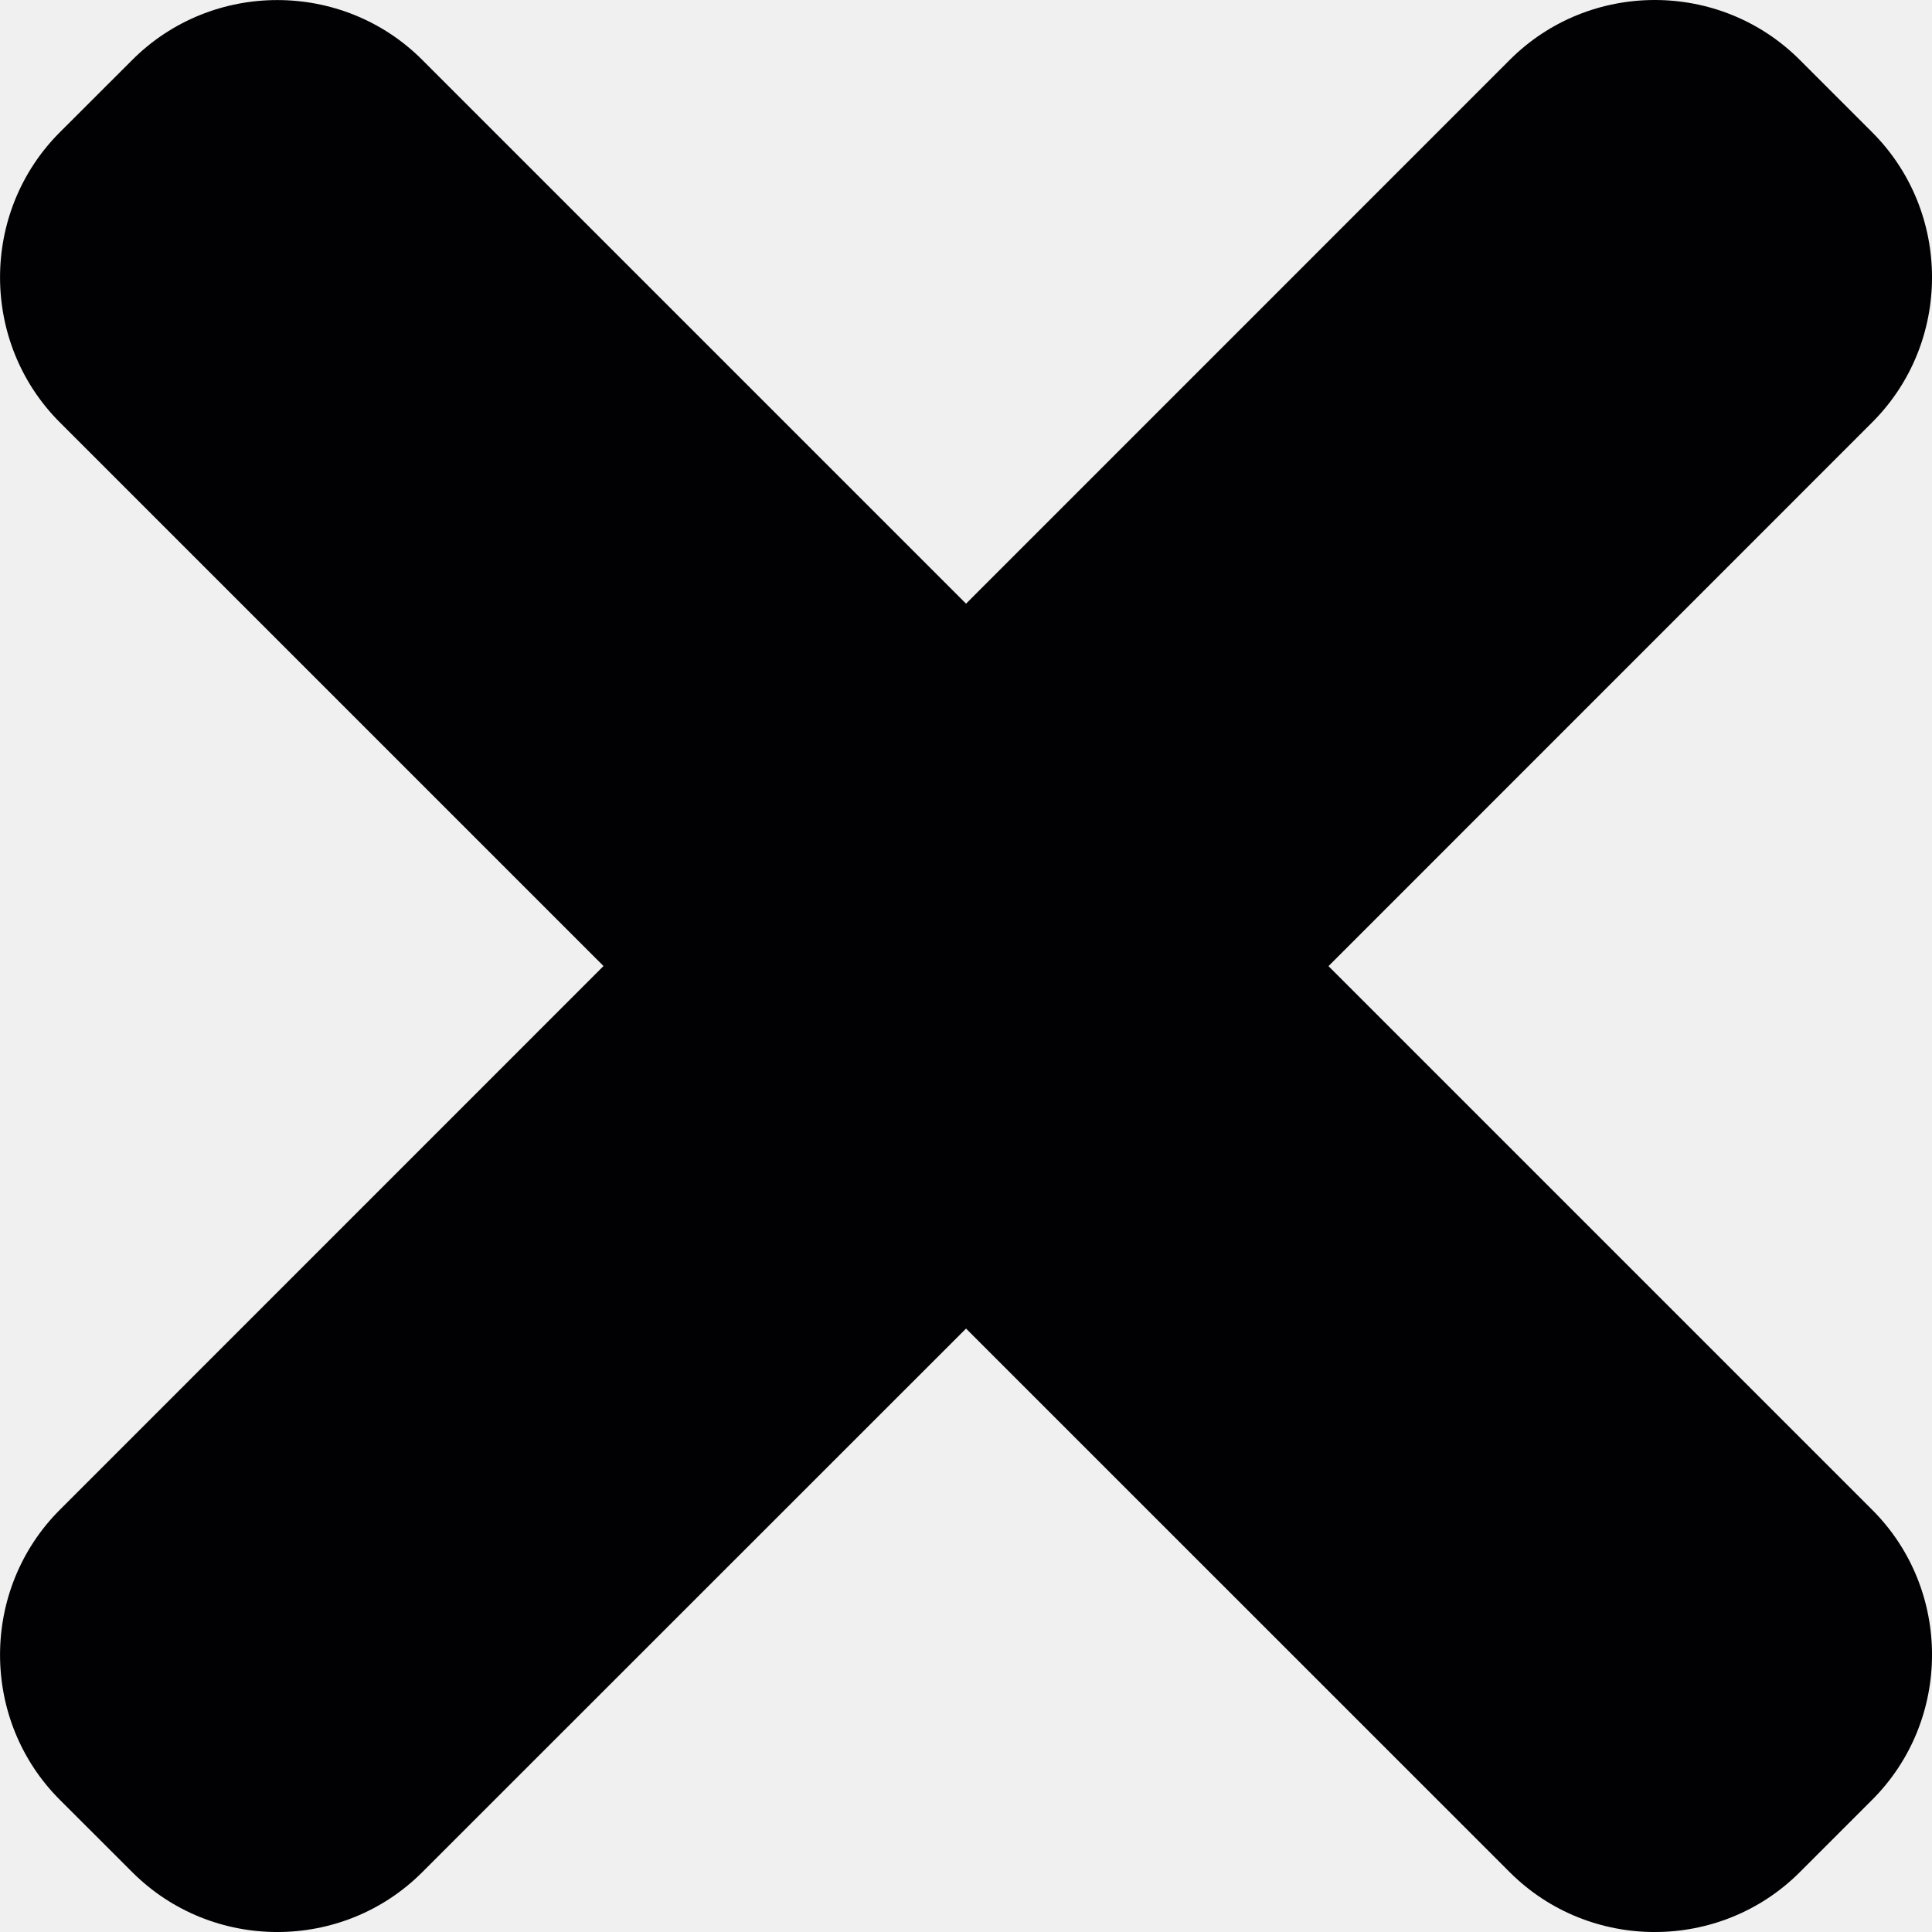
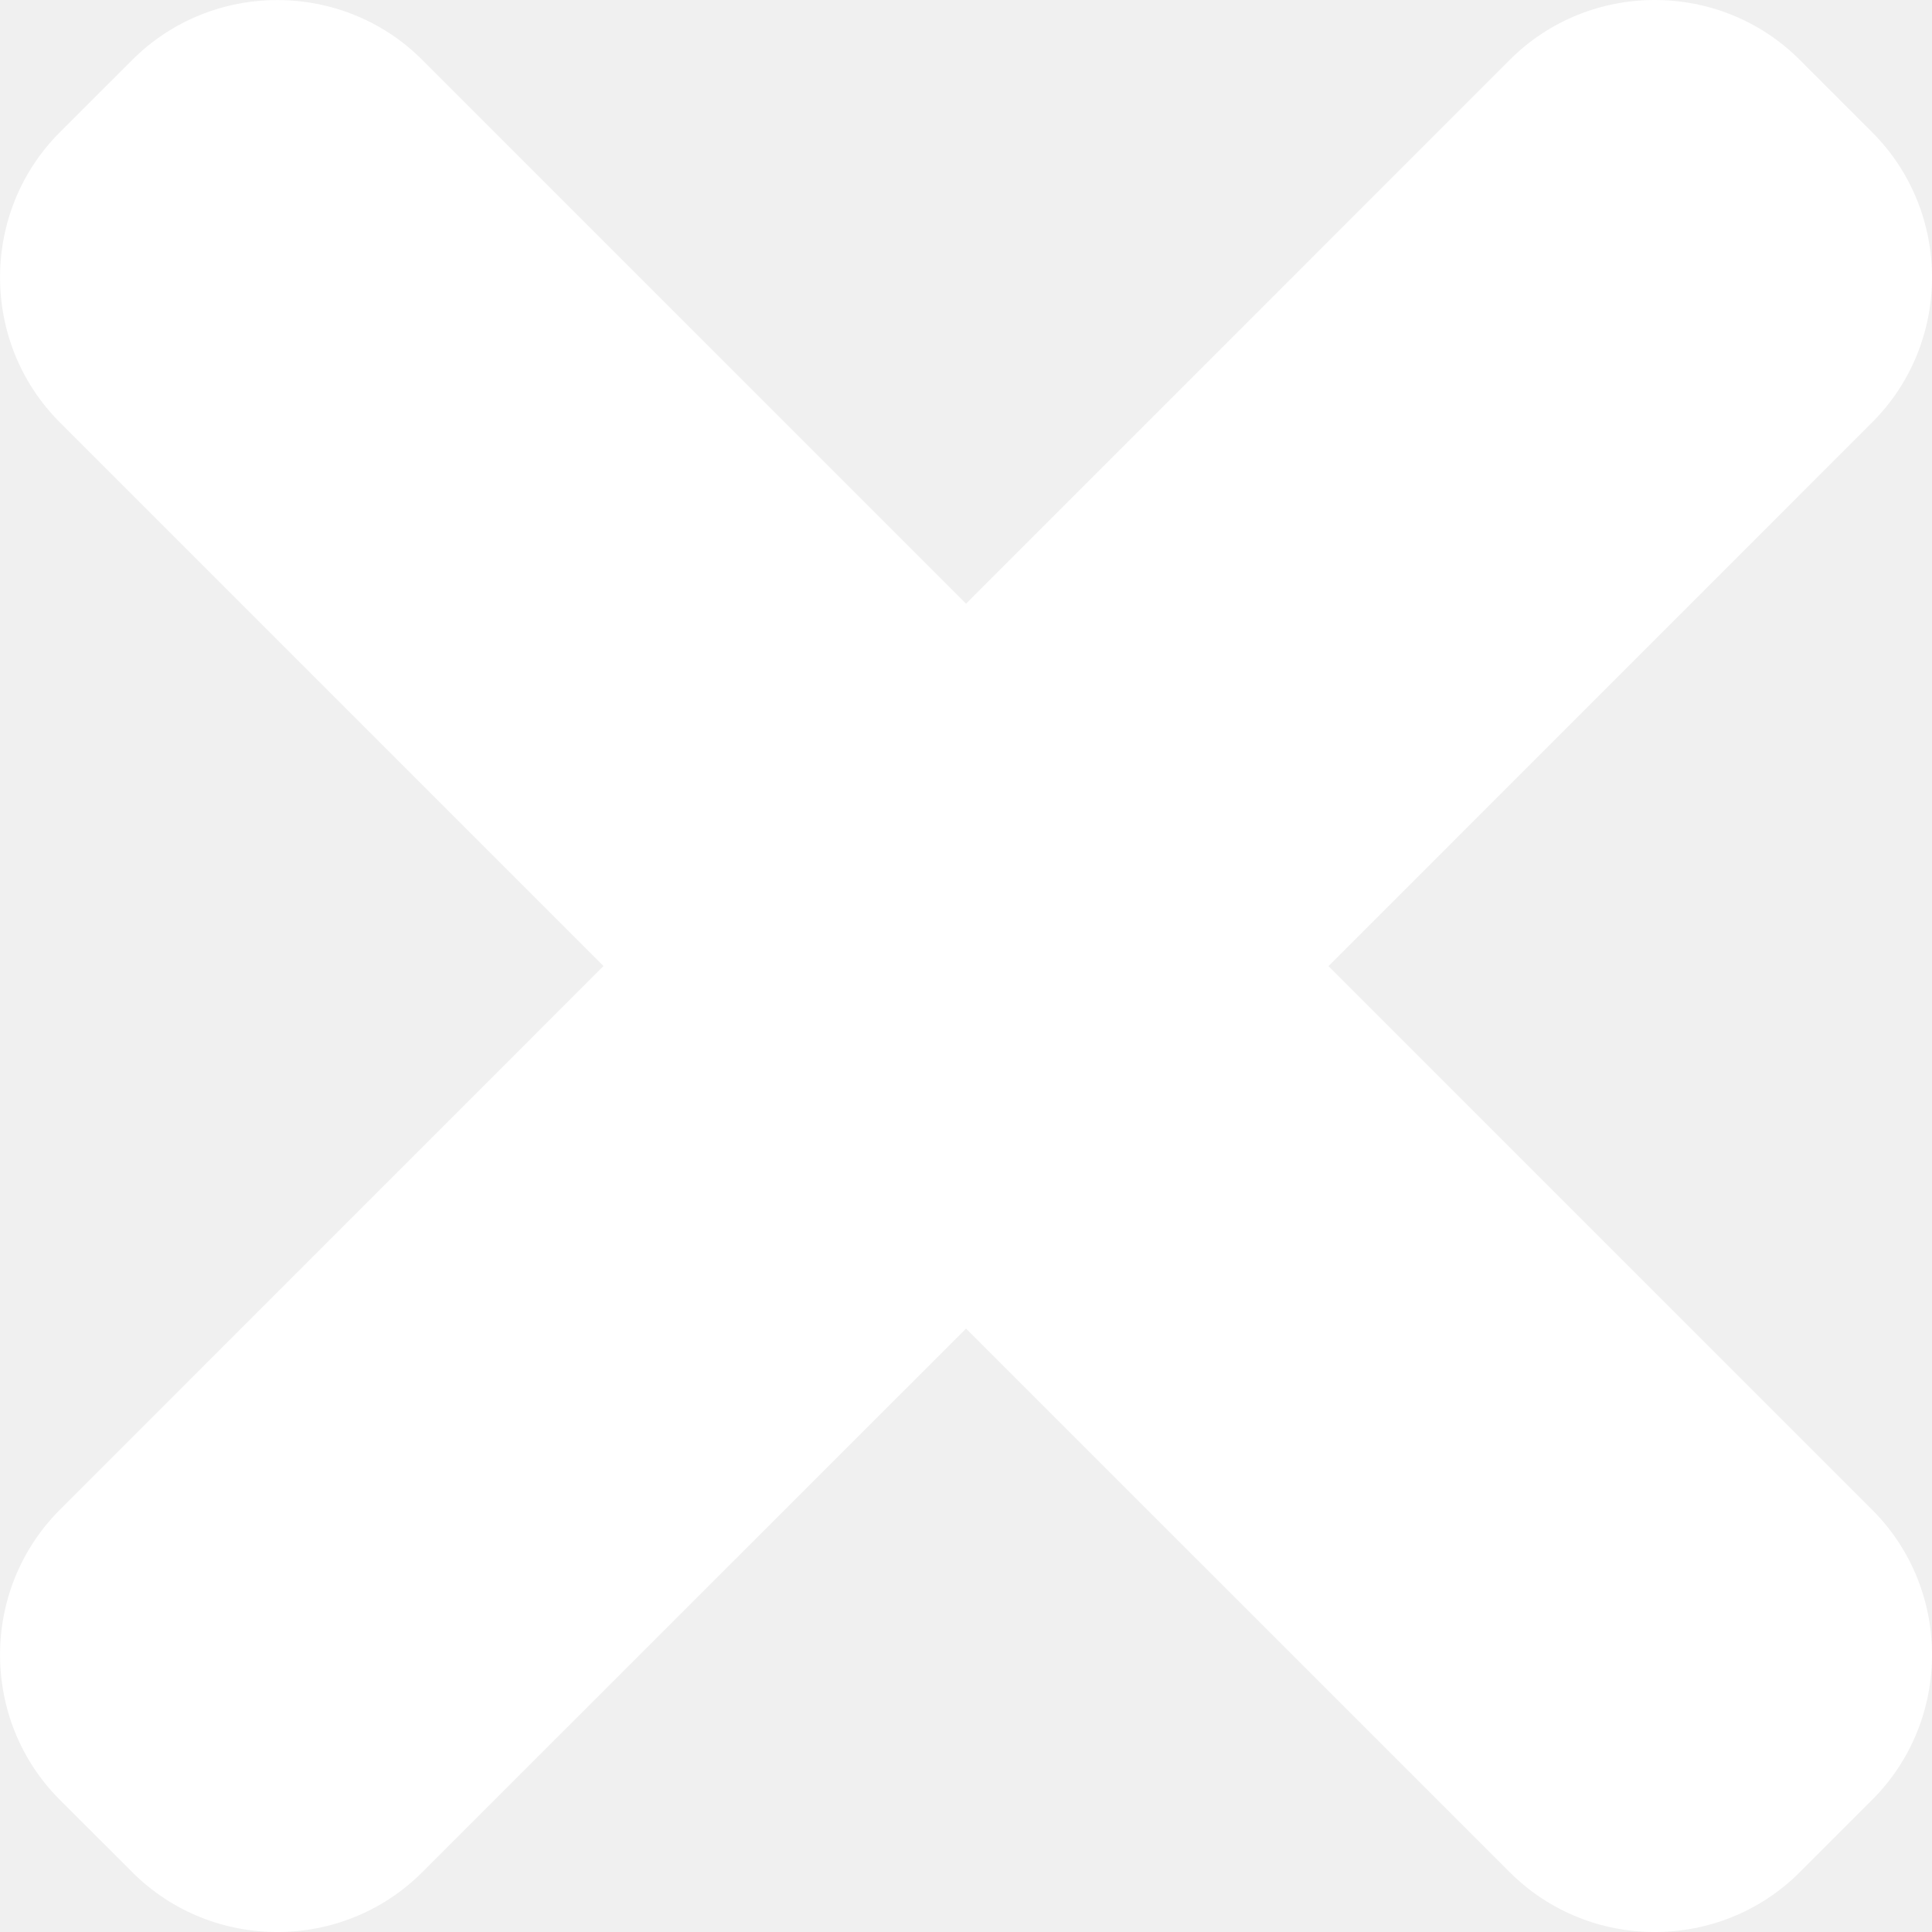
<svg xmlns="http://www.w3.org/2000/svg" version="1.1" id="Capa_1" x="0px" y="0px" viewBox="0 0 23.331 23.331" style="enable-background:new 0 0 23.331 23.331;" xml:space="preserve">
  <g>
-     <path style="fill:#010002;" d="M16.043,11.667L22.609,5.1c0.963-0.963,0.963-2.539,0-3.502l-0.875-0.875   c-0.963-0.964-2.539-0.964-3.502,0L11.666,7.29L5.099,0.723c-0.962-0.963-2.538-0.963-3.501,0L0.722,1.598   c-0.962,0.963-0.962,2.539,0,3.502l6.566,6.566l-6.566,6.567c-0.962,0.963-0.962,2.539,0,3.501l0.876,0.875   c0.963,0.963,2.539,0.963,3.501,0l6.567-6.565l6.566,6.565c0.963,0.963,2.539,0.963,3.502,0l0.875-0.875   c0.963-0.963,0.963-2.539,0-3.501L16.043,11.667z" />
+     <path style="fill:#ffffff;" d="M16.043,11.667L22.609,5.1c0.963-0.963,0.963-2.539,0-3.502l-0.875-0.875   c-0.963-0.964-2.539-0.964-3.502,0L11.666,7.29L5.099,0.723c-0.962-0.963-2.538-0.963-3.501,0L0.722,1.598   c-0.962,0.963-0.962,2.539,0,3.502l6.566,6.566l-6.566,6.567c-0.962,0.963-0.962,2.539,0,3.501l0.876,0.875   c0.963,0.963,2.539,0.963,3.501,0l6.567-6.565l6.566,6.565c0.963,0.963,2.539,0.963,3.502,0l0.875-0.875   c0.963-0.963,0.963-2.539,0-3.501L16.043,11.667z" />
  </g>
  <g>
</g>
  <g>
</g>
  <g>
</g>
  <g>
</g>
  <g>
</g>
  <g>
</g>
  <g>
</g>
  <g>
</g>
  <g>
</g>
  <g>
</g>
  <g>
</g>
  <g>
</g>
  <g>
</g>
  <g>
</g>
  <g>
</g>
</svg>
